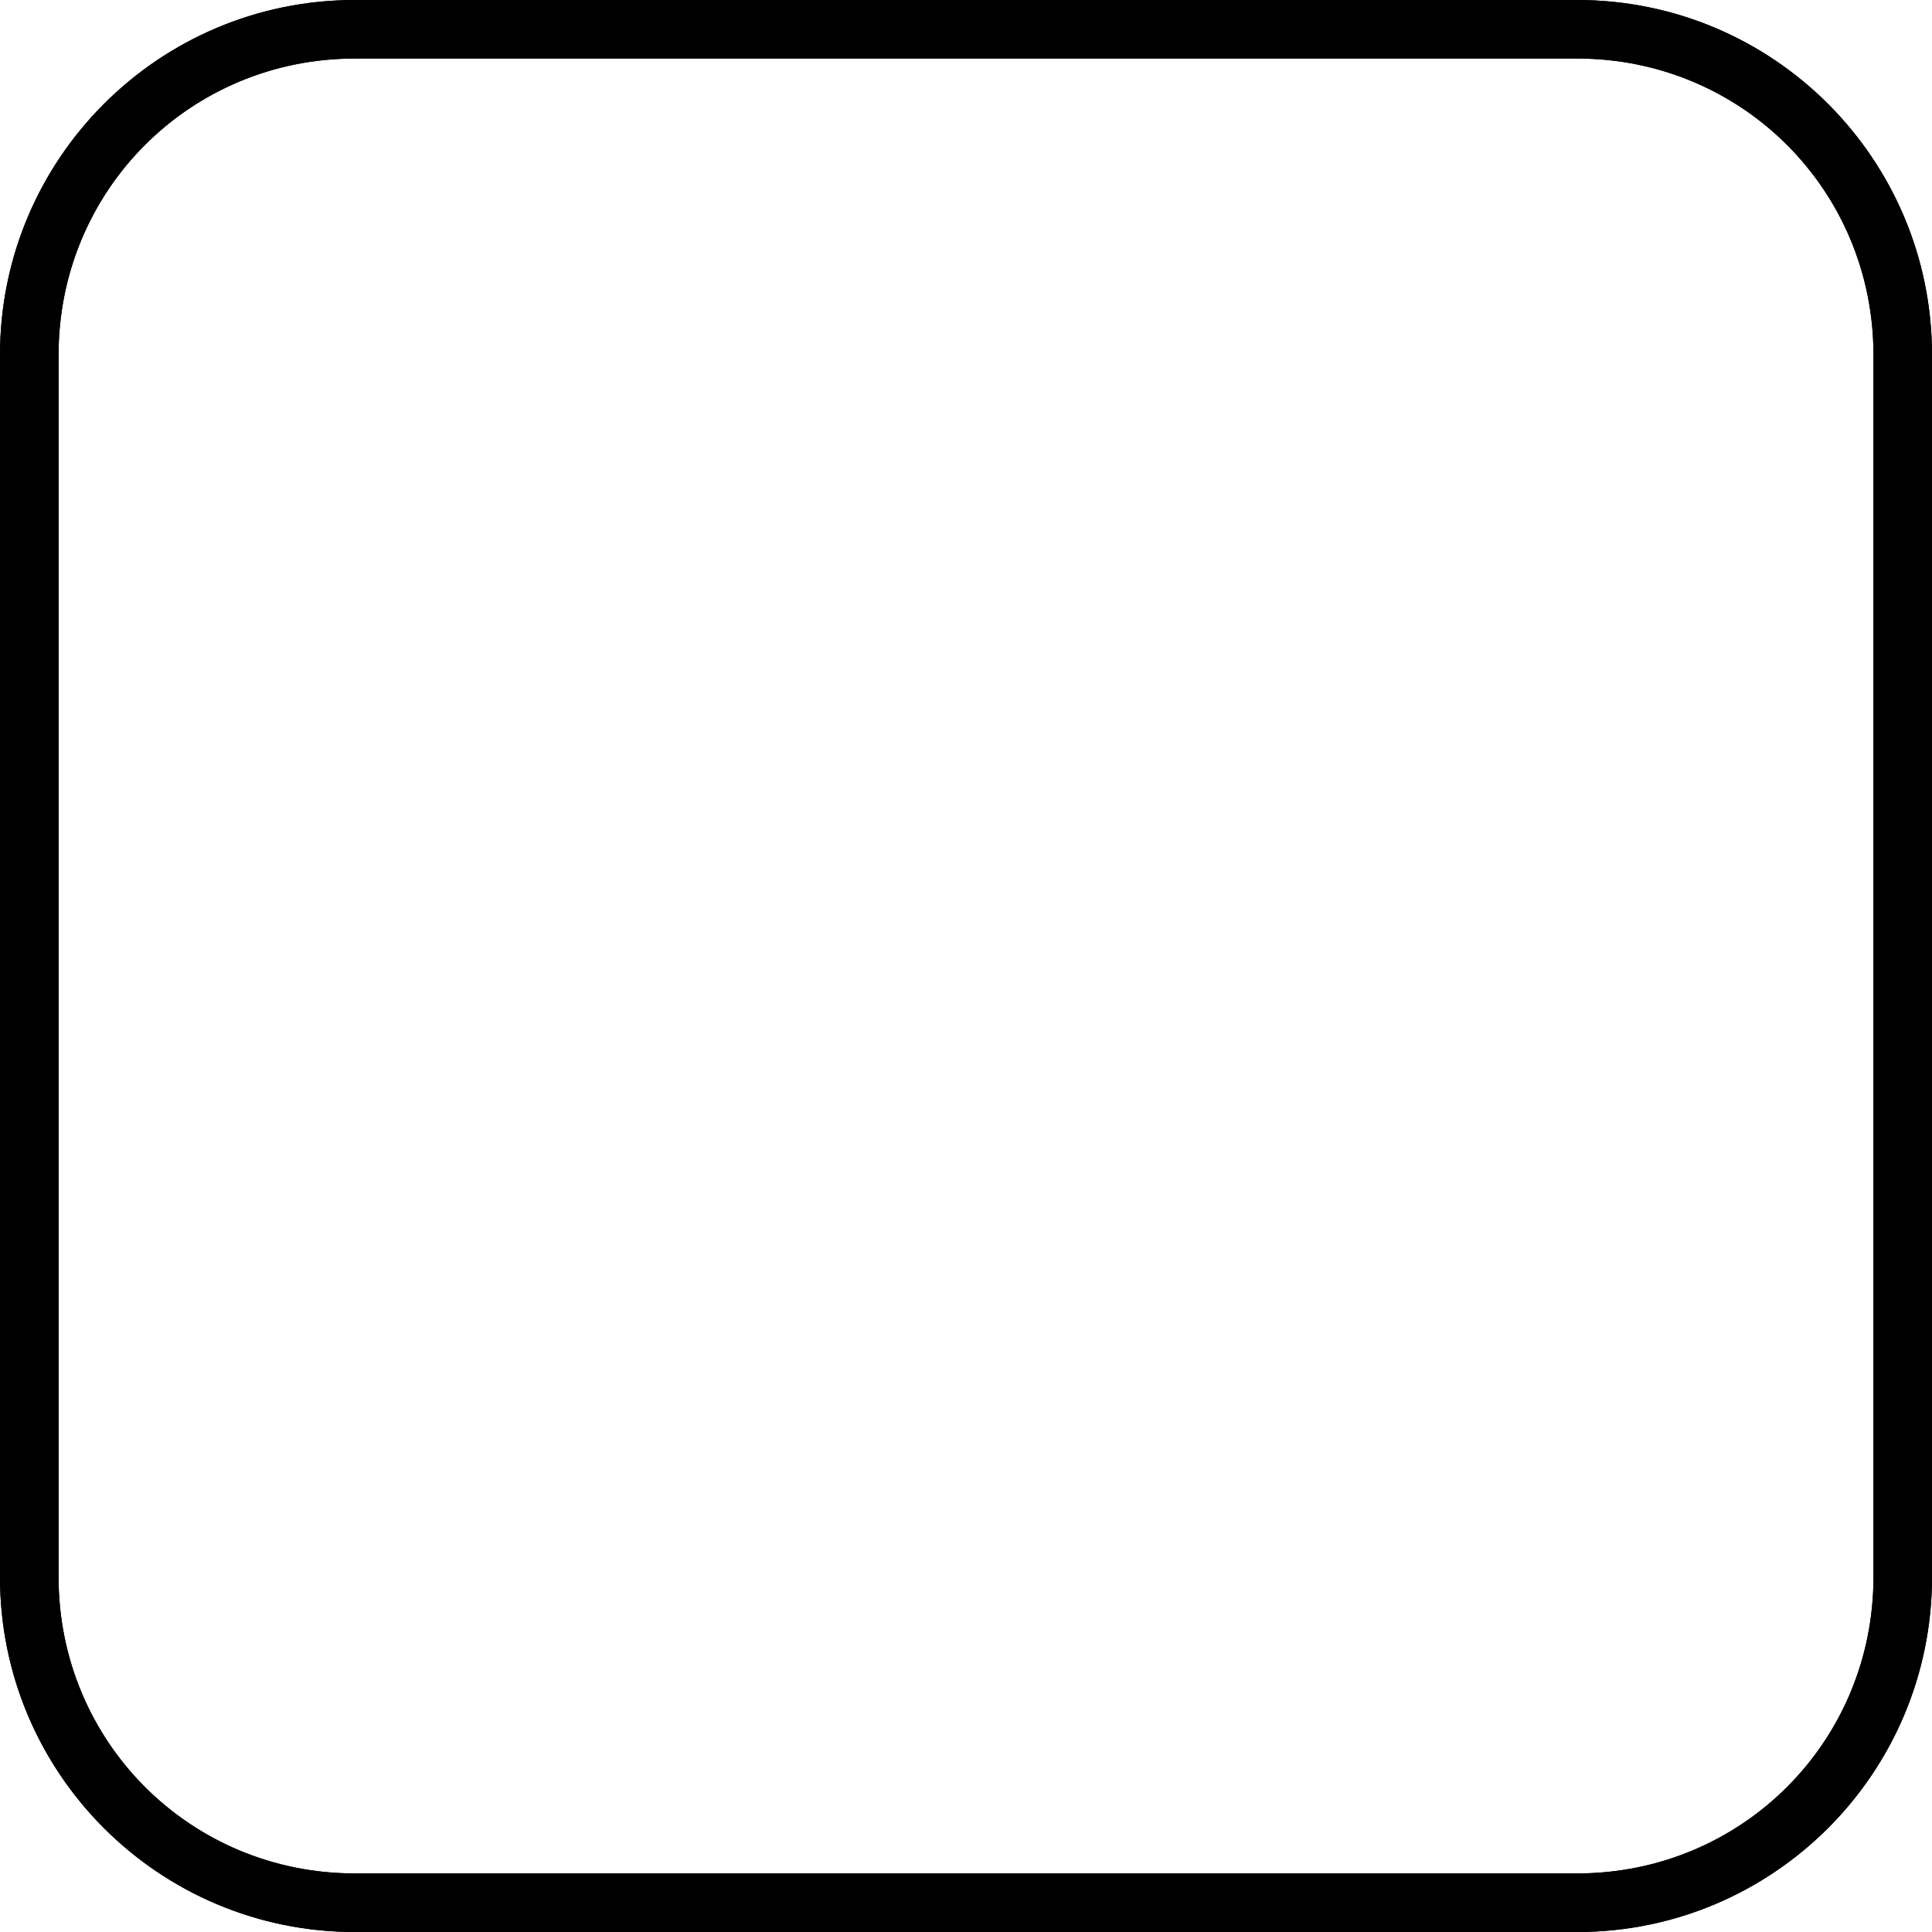
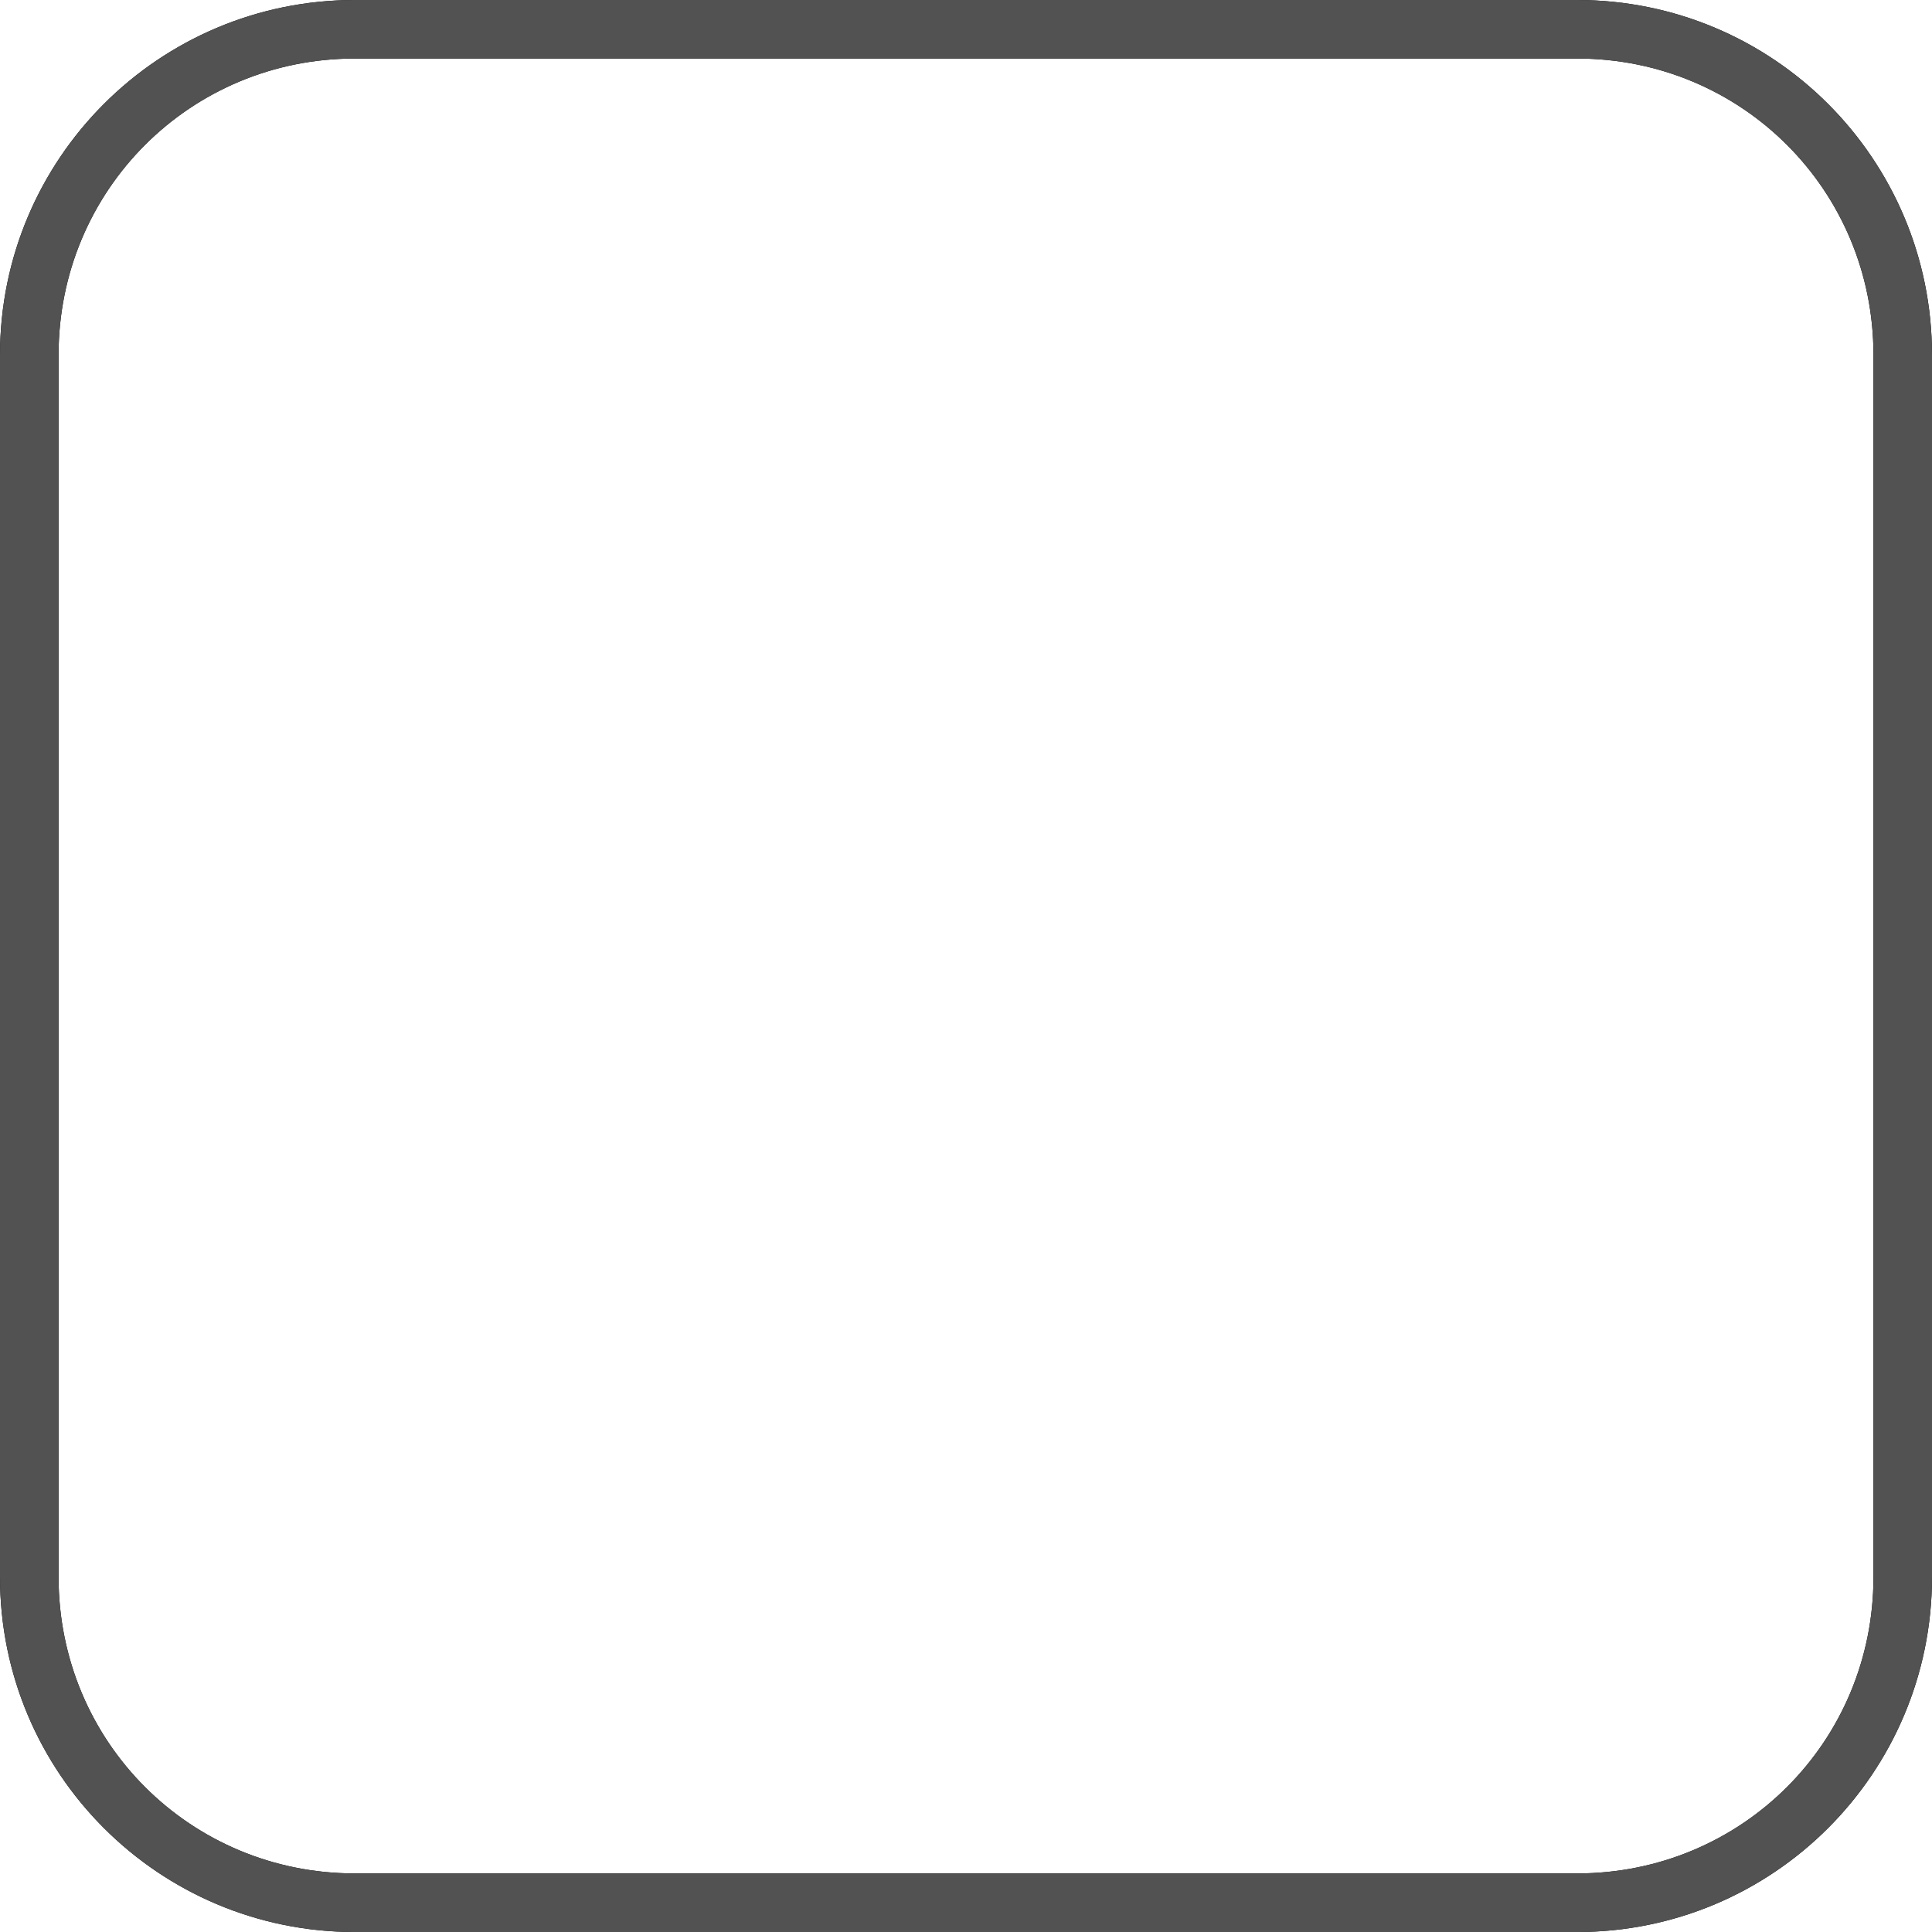
<svg xmlns="http://www.w3.org/2000/svg" width="64" height="64" viewBox="0 0 64 64" id="svg2" version="1.1">
  <defs id="defs4" />
  <g id="layer1" transform="translate(0,-988.3622)">
    <path style="color:#000000;font-style:normal;font-variant:normal;font-weight:normal;font-stretch:normal;font-size:medium;line-height:normal;font-family:sans-serif;text-indent:0;text-align:start;text-decoration:none;text-decoration-line:none;text-decoration-style:solid;text-decoration-color:#000000;letter-spacing:normal;word-spacing:normal;text-transform:none;direction:ltr;block-progression:tb;writing-mode:lr-tb;baseline-shift:baseline;text-anchor:start;white-space:normal;clip-rule:nonzero;display:inline;overflow:visible;visibility:visible;opacity:1;isolation:auto;mix-blend-mode:normal;color-interpolation:sRGB;color-interpolation-filters:linearRGB;solid-color:#000000;solid-opacity:1;fill:#000000;fill-opacity:1;fill-rule:nonzero;stroke:none;stroke-width:2;stroke-linecap:butt;stroke-linejoin:miter;stroke-miterlimit:4;stroke-dasharray:none;stroke-dashoffset:0;stroke-opacity:1;color-rendering:auto;image-rendering:auto;shape-rendering:auto;text-rendering:auto;enable-background:accumulate" d="M 11.758,988.362 C 5.261,988.362 0,993.623 0,1000.12 l 0,40.485 c 0,6.497 5.261,11.758 11.758,11.758 l 40.485,0 C 58.739,1052.362 64,1047.102 64,1040.605 l 0,-40.485 c 0,-6.497 -5.261,-11.758 -11.758,-11.758 l -40.485,0 z m 0,1.939 40.485,0 c 5.456,0 9.818,4.362 9.818,9.818 l 0,40.485 c 0,5.456 -4.362,9.818 -9.818,9.818 l -40.485,0 c -5.456,0 -9.818,-4.362 -9.818,-9.818 l 0,-40.485 c 0,-5.456 4.362,-9.818 9.818,-9.818 z" id="rect4136" />
-     <path id="path4240" d="M 11.758,988.362 C 5.261,988.362 0,993.623 0,1000.12 l 0,40.485 c 0,6.497 5.261,11.758 11.758,11.758 l 40.485,0 C 58.739,1052.362 64,1047.102 64,1040.605 l 0,-40.485 c 0,-6.497 -5.261,-11.758 -11.758,-11.758 l -40.485,0 z m 0,1.939 40.485,0 c 5.456,0 9.818,4.362 9.818,9.818 l 0,40.485 c 0,5.456 -4.362,9.818 -9.818,9.818 l -40.485,0 c -5.456,0 -9.818,-4.362 -9.818,-9.818 l 0,-40.485 c 0,-5.456 4.362,-9.818 9.818,-9.818 z" style="color:#000000;font-style:normal;font-variant:normal;font-weight:normal;font-stretch:normal;font-size:medium;line-height:normal;font-family:sans-serif;text-indent:0;text-align:start;text-decoration:none;text-decoration-line:none;text-decoration-style:solid;text-decoration-color:#000000;letter-spacing:normal;word-spacing:normal;text-transform:none;direction:ltr;block-progression:tb;writing-mode:lr-tb;baseline-shift:baseline;text-anchor:start;white-space:normal;clip-rule:nonzero;display:inline;overflow:visible;visibility:visible;opacity:1;isolation:auto;mix-blend-mode:normal;color-interpolation:sRGB;color-interpolation-filters:linearRGB;solid-color:#000000;solid-opacity:1;fill:#000000;fill-opacity:1;fill-rule:nonzero;stroke:none;stroke-width:2;stroke-linecap:butt;stroke-linejoin:miter;stroke-miterlimit:4;stroke-dasharray:none;stroke-dashoffset:0;stroke-opacity:1;color-rendering:auto;image-rendering:auto;shape-rendering:auto;text-rendering:auto;enable-background:accumulate" />
+     <path id="path4240" d="M 11.758,988.362 C 5.261,988.362 0,993.623 0,1000.12 l 0,40.485 c 0,6.497 5.261,11.758 11.758,11.758 l 40.485,0 C 58.739,1052.362 64,1047.102 64,1040.605 l 0,-40.485 c 0,-6.497 -5.261,-11.758 -11.758,-11.758 l -40.485,0 z m 0,1.939 40.485,0 c 5.456,0 9.818,4.362 9.818,9.818 l 0,40.485 c 0,5.456 -4.362,9.818 -9.818,9.818 l -40.485,0 c -5.456,0 -9.818,-4.362 -9.818,-9.818 l 0,-40.485 c 0,-5.456 4.362,-9.818 9.818,-9.818 z" style="color:#000000;font-style:normal;font-variant:normal;font-weight:normal;font-stretch:normal;font-size:medium;line-height:normal;font-family:sans-serif;text-indent:0;text-align:start;text-decoration:none;text-decoration-line:none;text-decoration-style:solid;text-decoration-color:#000000;letter-spacing:normal;word-spacing:normal;text-transform:none;direction:ltr;block-progression:tb;writing-mode:lr-tb;baseline-shift:baseline;text-anchor:start;white-space:normal;clip-rule:nonzero;display:inline;overflow:visible;visibility:visible;opacity:1;isolation:auto;mix-blend-mode:normal;color-interpolation:sRGB;color-interpolation-filters:linearRGB;solid-color:#000000;solid-opacity:1;fill:#525252;fill-opacity:1;fill-rule:nonzero;stroke:none;stroke-width:2;stroke-linecap:butt;stroke-linejoin:miter;stroke-miterlimit:4;stroke-dasharray:none;stroke-dashoffset:0;stroke-opacity:1;color-rendering:auto;image-rendering:auto;shape-rendering:auto;text-rendering:auto;enable-background:accumulate" />
  </g>
</svg>
